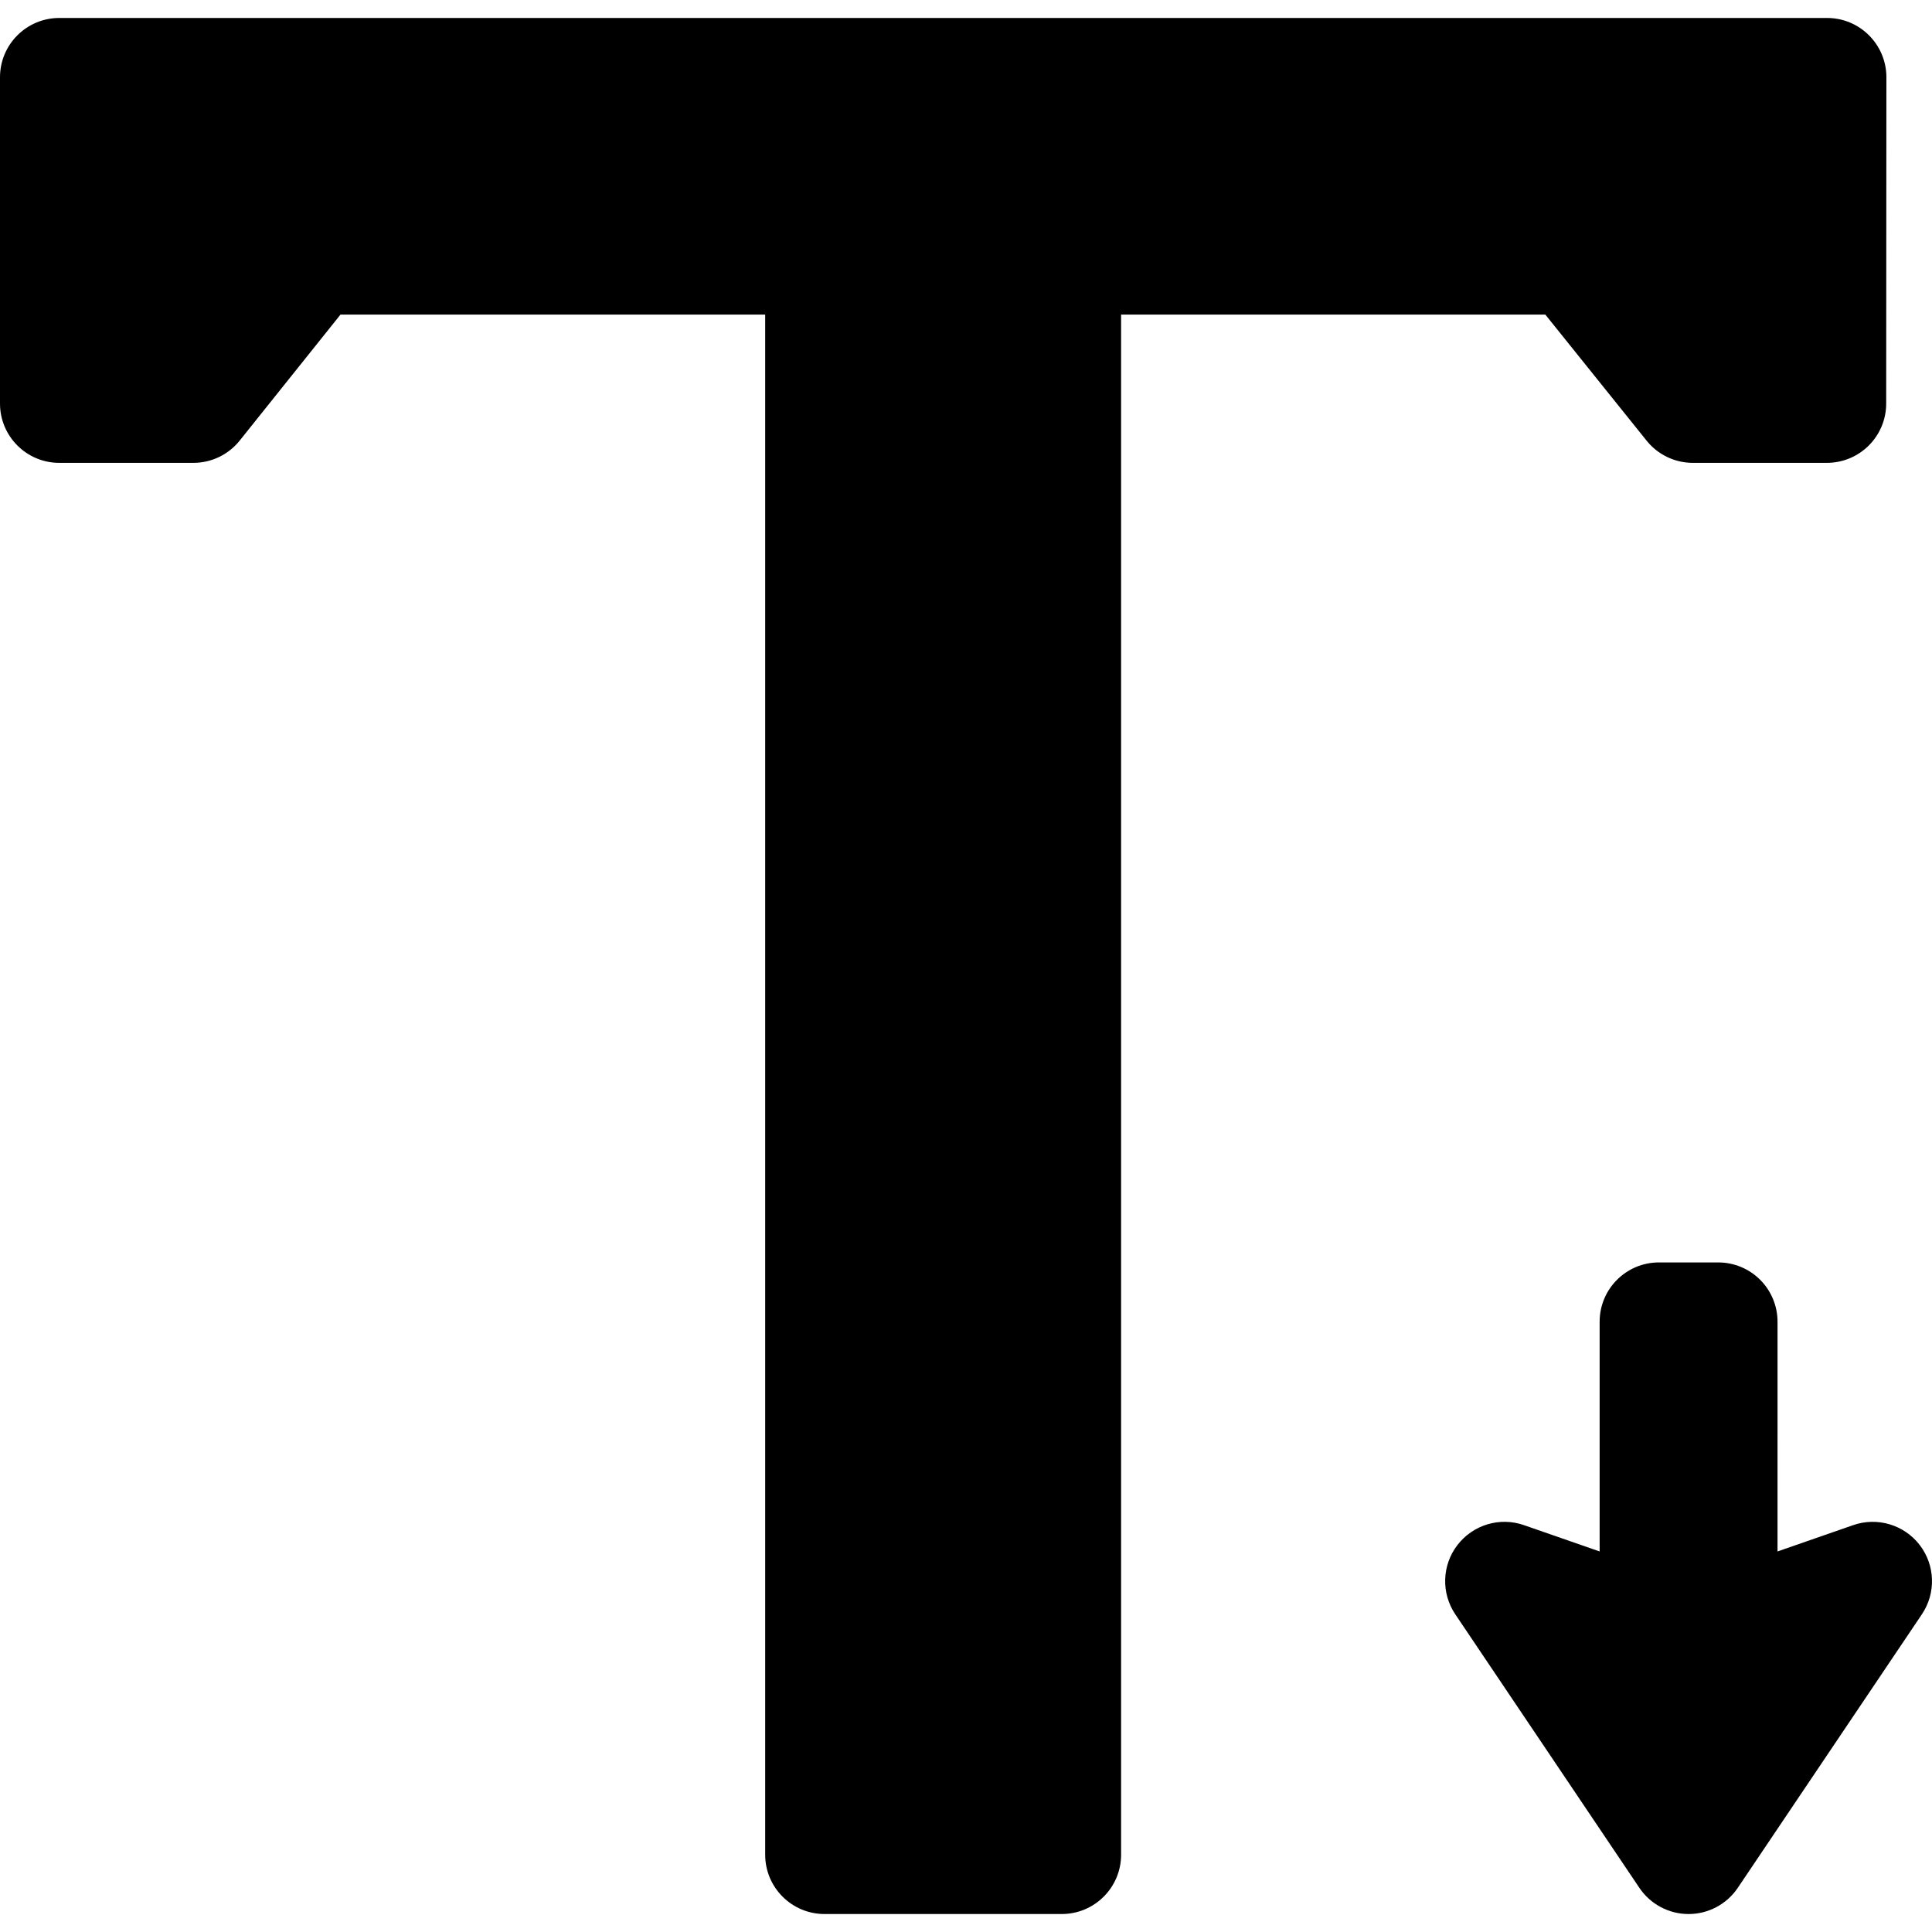
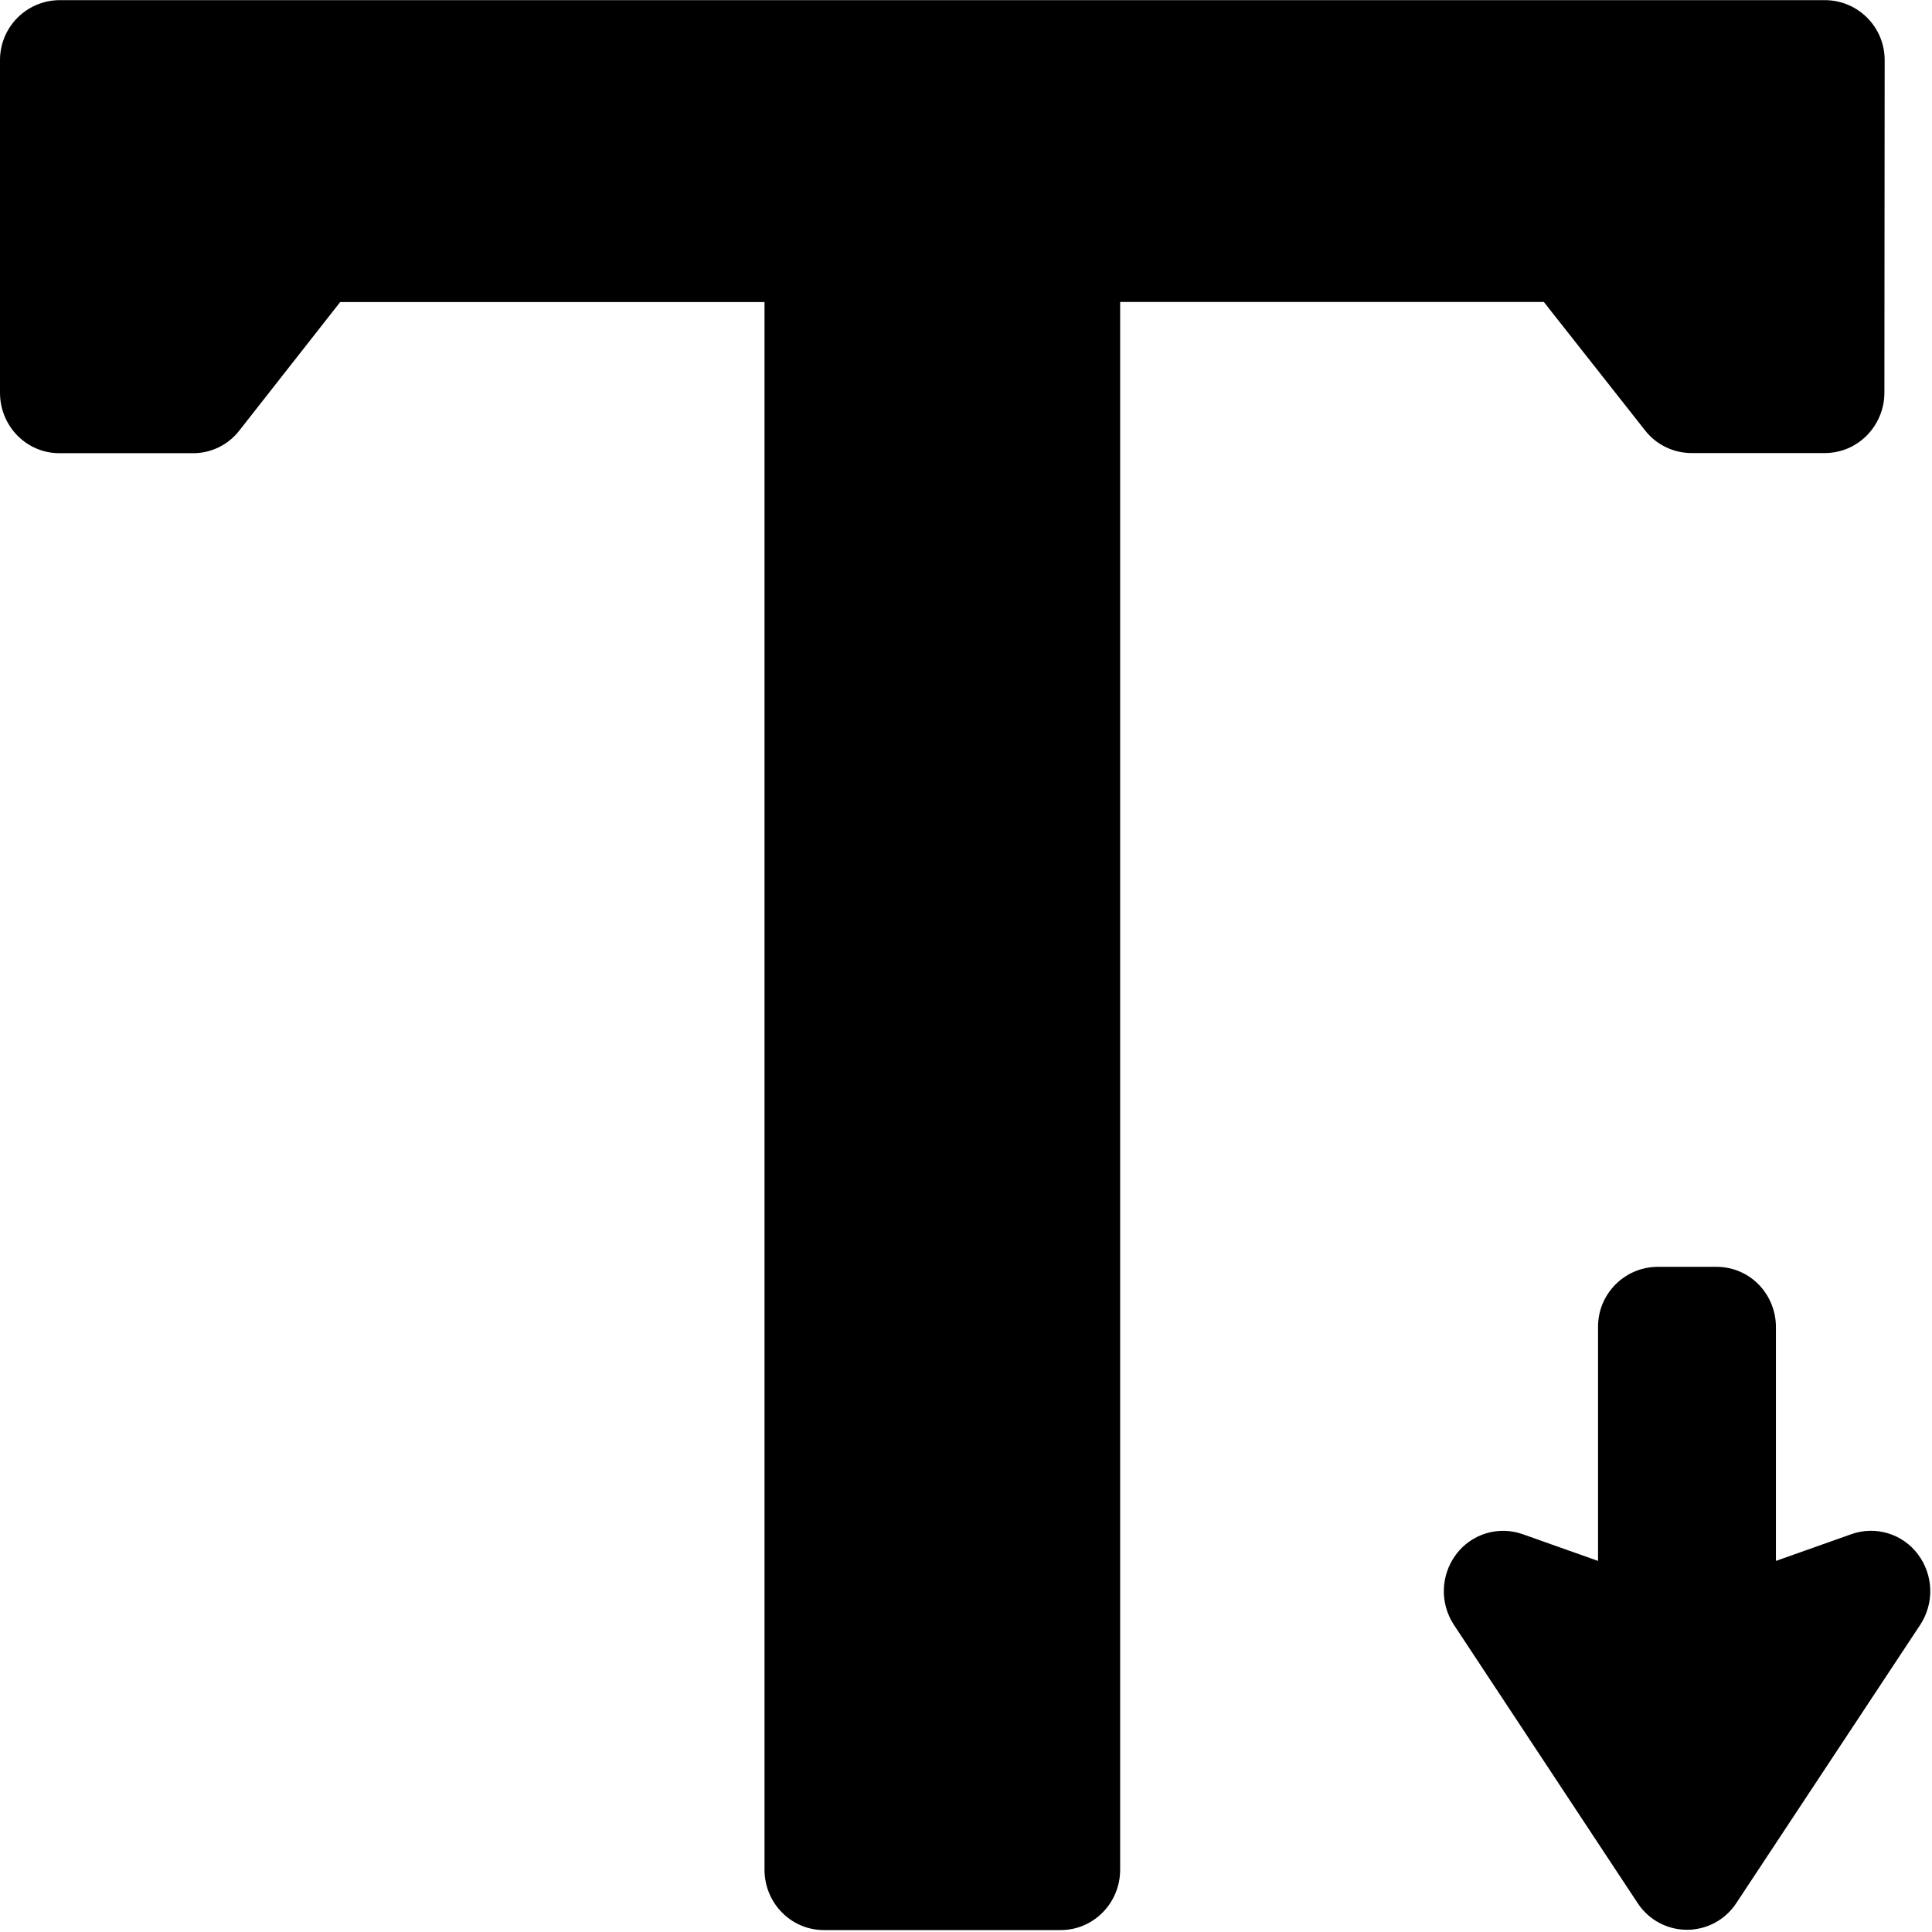
- <svg xmlns="http://www.w3.org/2000/svg" version="1.1" id="Capa_1" x="0px" y="0px" width="325.696px" height="325.696px" viewBox="0 0 325.696 325.696" style="enable-background:new 0 0 325.696 325.696;" xml:space="preserve">
-   <g>
-     <g>
-       <path d="M277.588,74.292c1.898,2.363,4.766,3.737,7.797,3.737h22.588c2.66,0,5.211-1.061,7.088-2.946    c1.877-1.885,2.926-4.441,2.912-7.102l0.035-55.064c-0.064-5.479-4.523-9.888-10-9.888H10c-5.523,0-10,4.478-10,10v55    c0,5.522,4.477,10,10,10h22.596c3.039,0,5.912-1.381,7.809-3.753L57.403,53.03h71.592v259.635c0,5.521,4.477,10,10,10h40    c5.521,0,10-4.479,10-10V53.031h71.513L277.588,74.292z" />
-       <path d="M323.617,260.448c-2.627-3.409-7.143-4.754-11.207-3.342l-12.756,4.437l0.002-38.723c0-2.652-1.053-5.196-2.928-7.072    c-1.875-1.875-4.42-2.929-7.072-2.929h-9.99c-5.521,0-10,4.479-10,10v38.724l-12.758-4.437c-4.062-1.416-8.576-0.067-11.203,3.342    c-2.629,3.408-2.779,8.115-0.375,11.688l31.033,46.113c1.859,2.762,4.971,4.418,8.297,4.418c3.328,0,6.439-1.656,8.297-4.418    l31.035-46.113C326.395,268.563,326.244,263.856,323.617,260.448z" />
-     </g>
+ <svg xmlns="http://www.w3.org/2000/svg" width="14" height="14">
+   <g fill="#000" fill-rule="evenodd">
+     <path d="M11.921 3.119a.427.427 0 0 0 .335.164h.97a.426.426 0 0 0 .304-.13.441.441 0 0 0 .125-.31l.002-2.41a.434.434 0 0 0-.43-.432H.43A.434.434 0 0 0 0 .44v2.406c0 .242.192.438.43.438h.97c.13 0 .254-.06.335-.165l.73-.93H5.54v11.36c0 .241.192.437.43.437h1.717c.237 0 .43-.196.43-.437V2.188h3.07l.734.931zM13.898 11.263a.425.425 0 0 0-.482-.146l-.547.194V9.617a.442.442 0 0 0-.126-.31.426.426 0 0 0-.304-.127h-.429a.434.434 0 0 0-.43.437v1.694l-.547-.194a.425.425 0 0 0-.481.146.444.444 0 0 0-.016.512l1.332 2.017a.427.427 0 0 0 .713 0l1.333-2.017a.444.444 0 0 0-.016-.512z" />
  </g>
-   <g>
- </g>
-   <g>
- </g>
-   <g>
- </g>
-   <g>
- </g>
-   <g>
- </g>
-   <g>
- </g>
-   <g>
- </g>
-   <g>
- </g>
-   <g>
- </g>
-   <g>
- </g>
-   <g>
- </g>
-   <g>
- </g>
-   <g>
- </g>
-   <g>
- </g>
-   <g>
- </g>
</svg>
